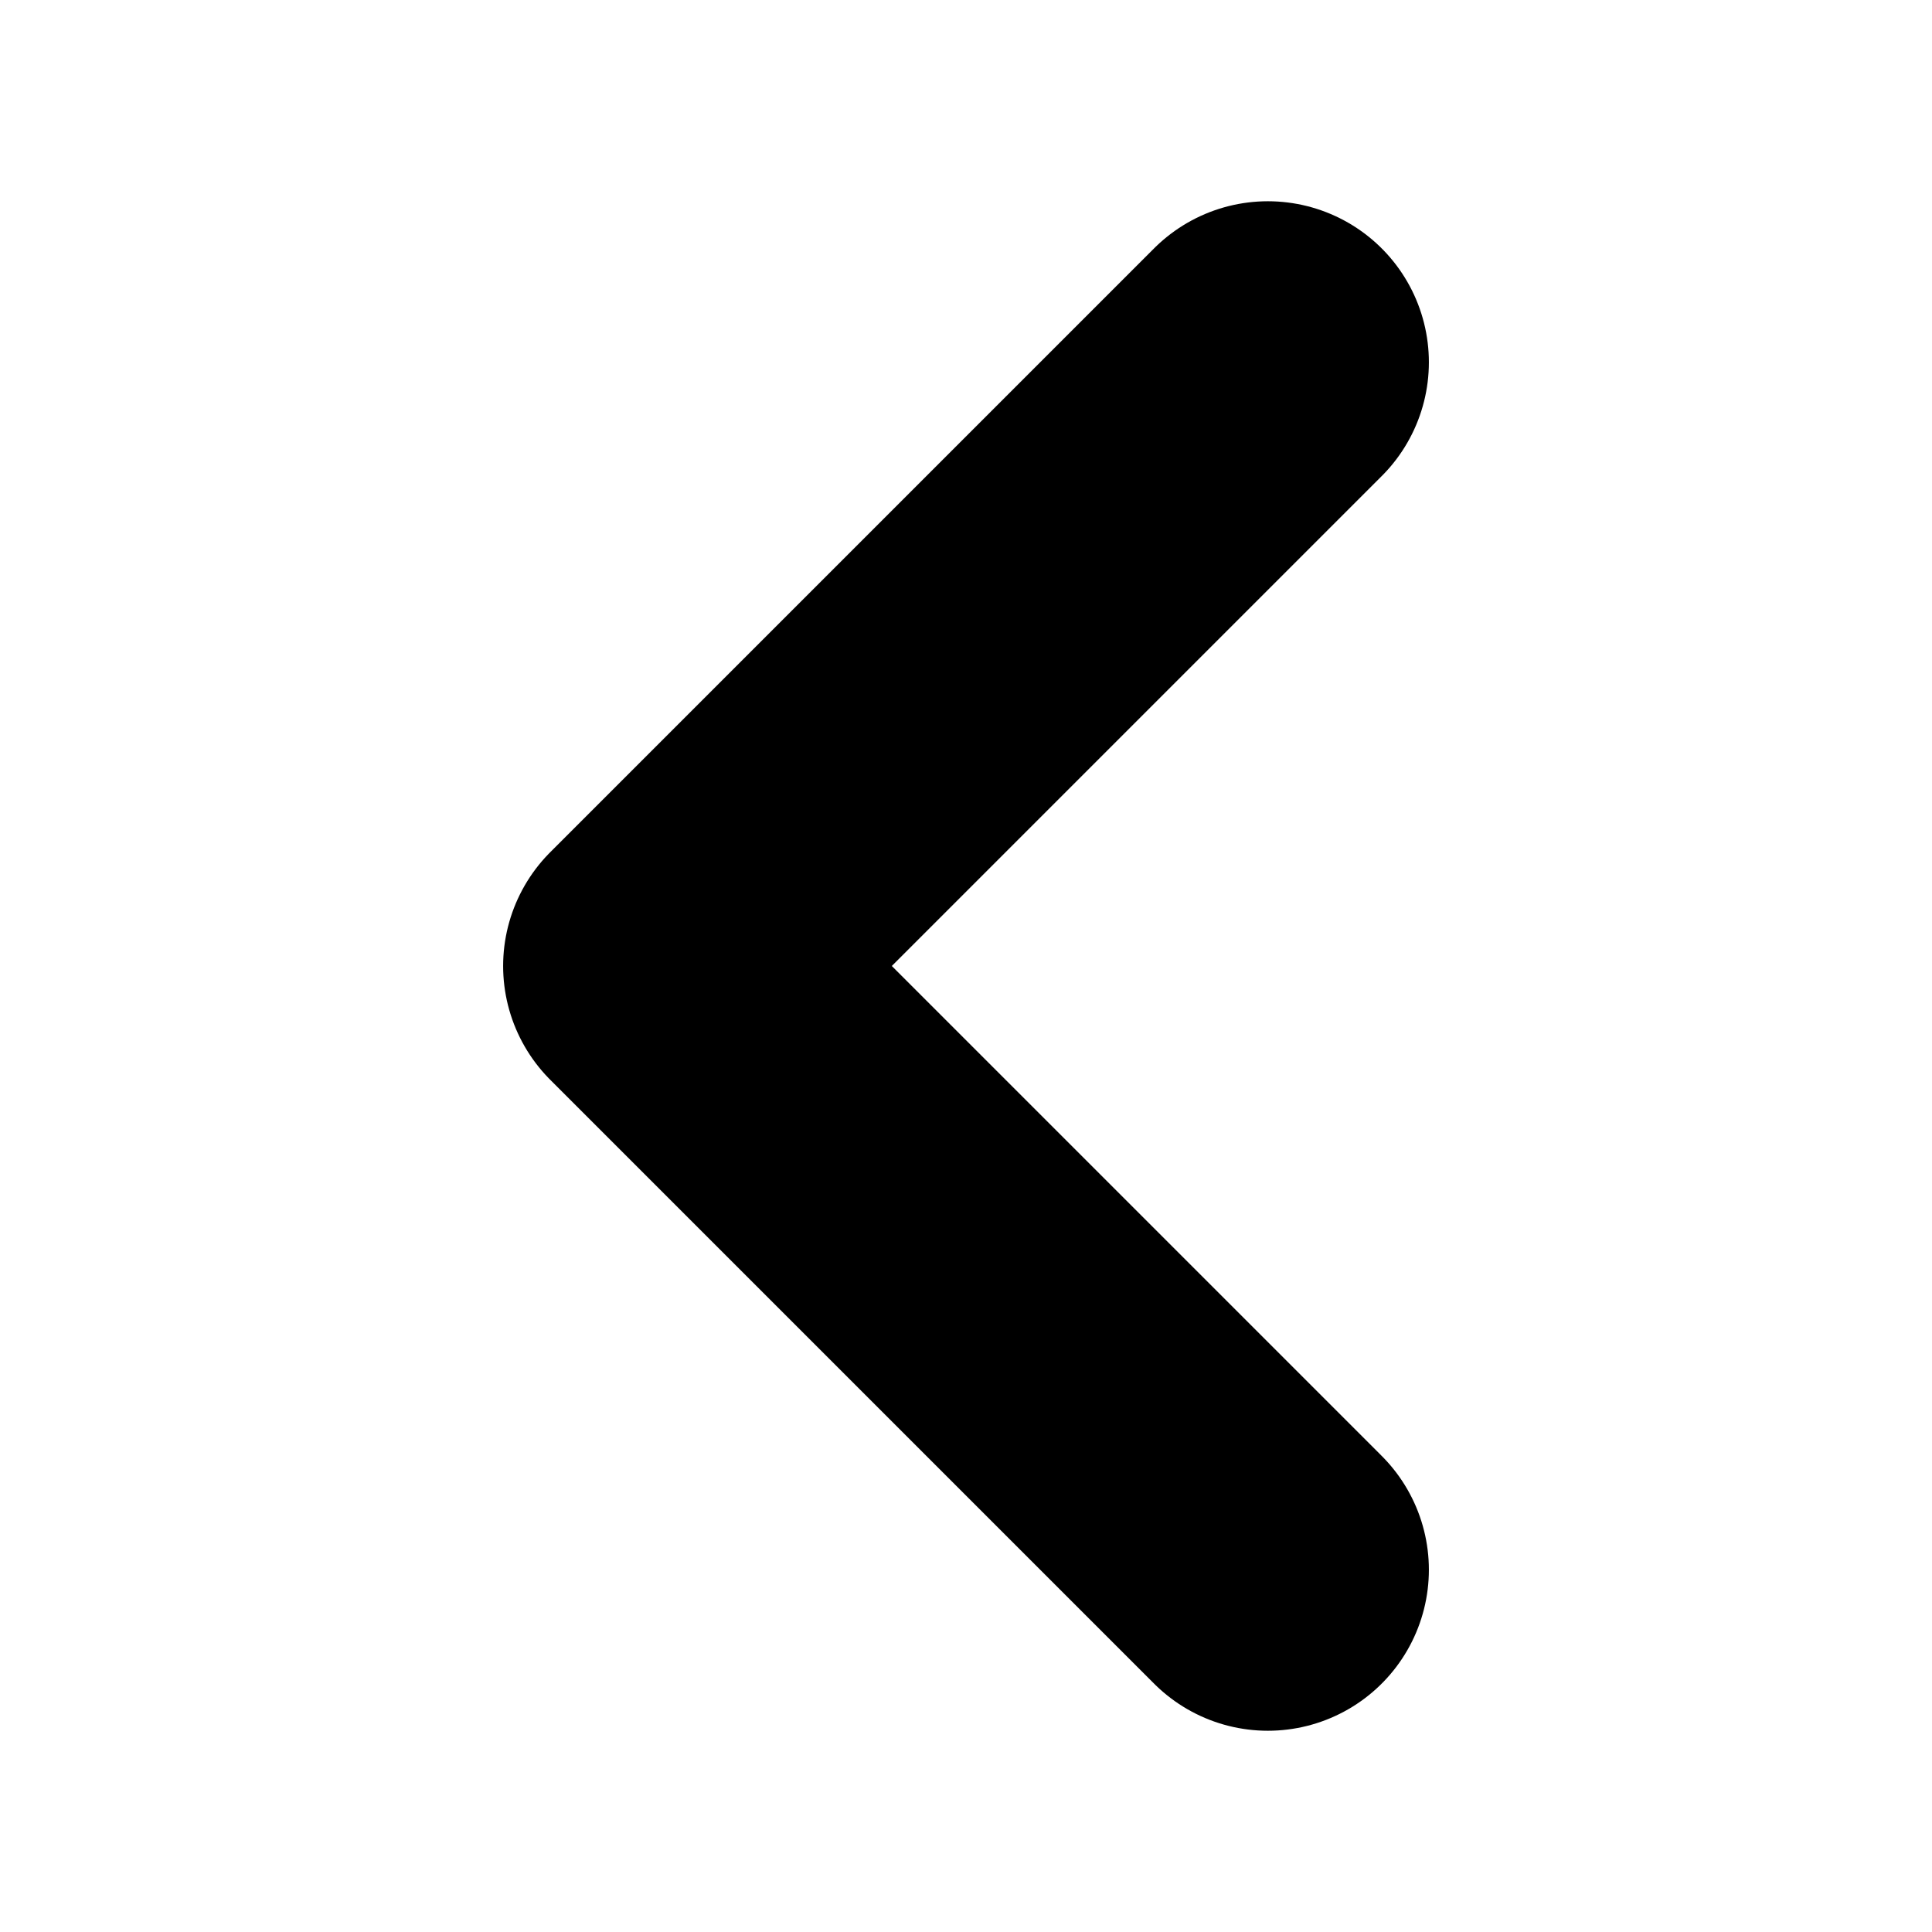
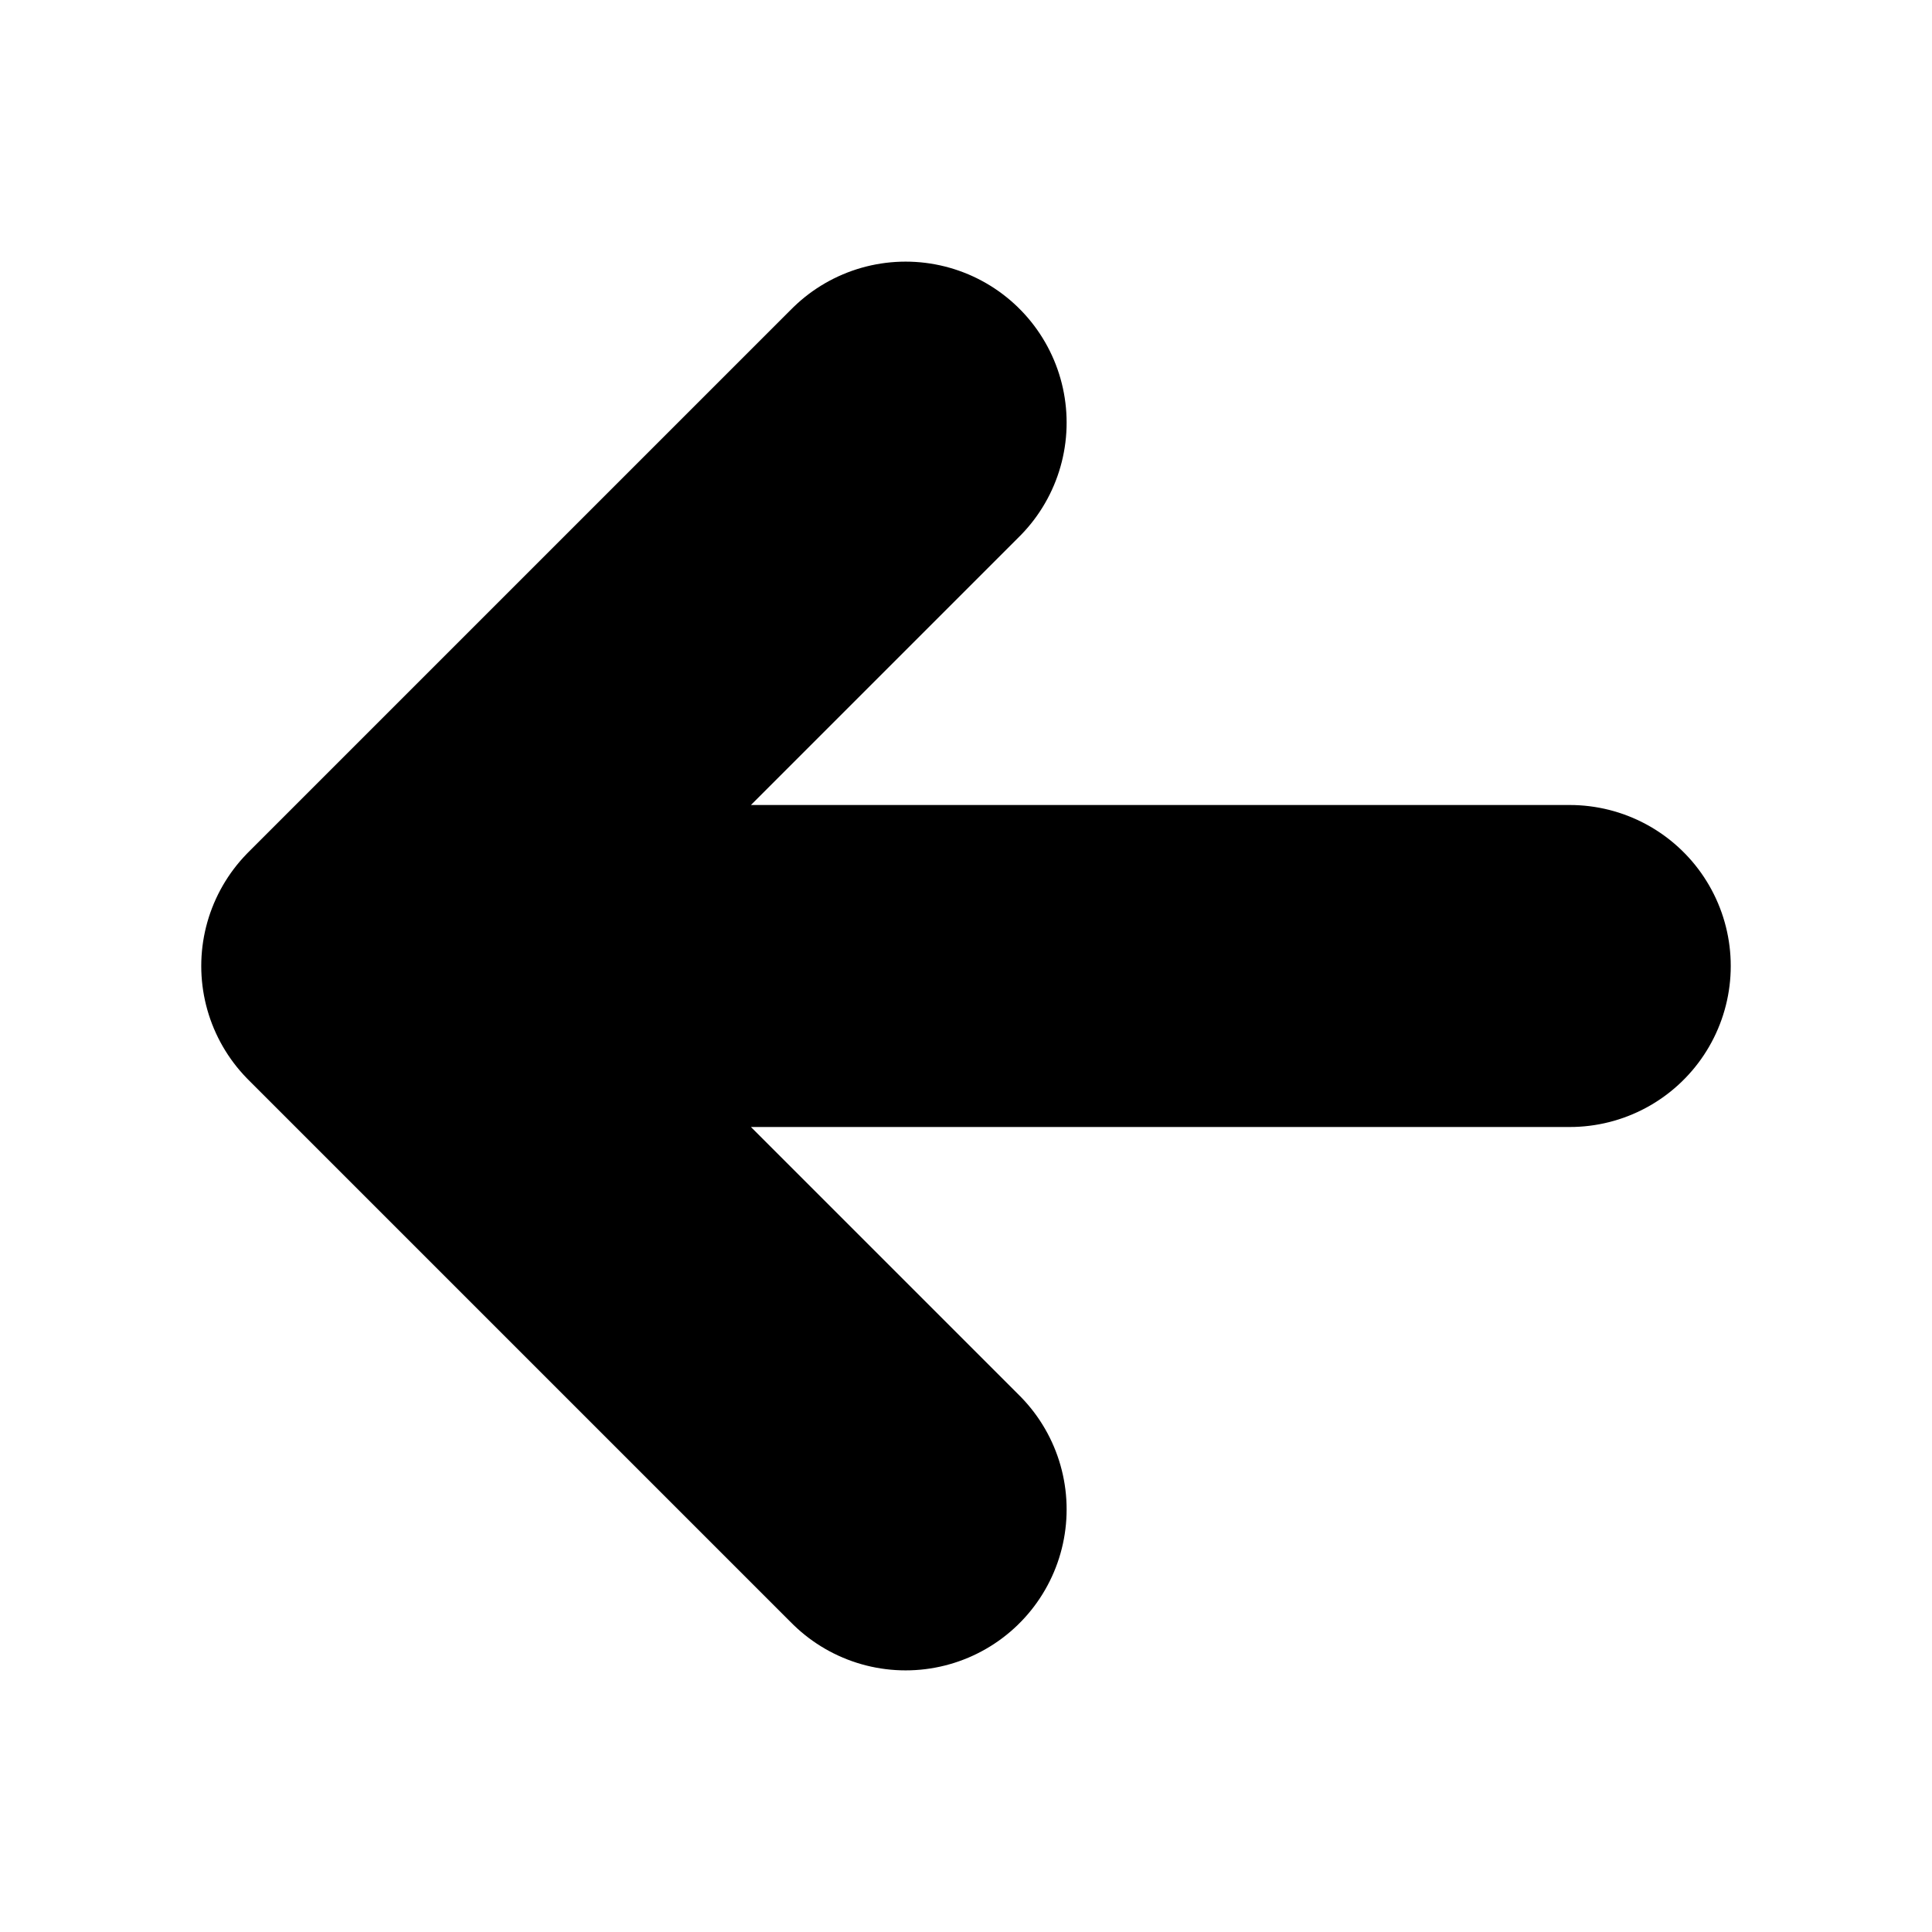
- <svg xmlns="http://www.w3.org/2000/svg" viewBox="0 0 24 24" fill="none">
-   <path d="M15.75 19.5L8.25 12L15.75 4.5" stroke="currentColor" stroke-width="4" stroke-linecap="round" stroke-linejoin="round" />
+ <svg xmlns="http://www.w3.org/2000/svg" width="24" height="24" viewBox="0 0 24 24" fill="none">
+   <path d="M19.5 12H4.5M4.5 12L11.25 18.75M4.5 12L11.25 5.25" stroke="black" stroke-width="4" stroke-linecap="round" stroke-linejoin="round" />
</svg>
